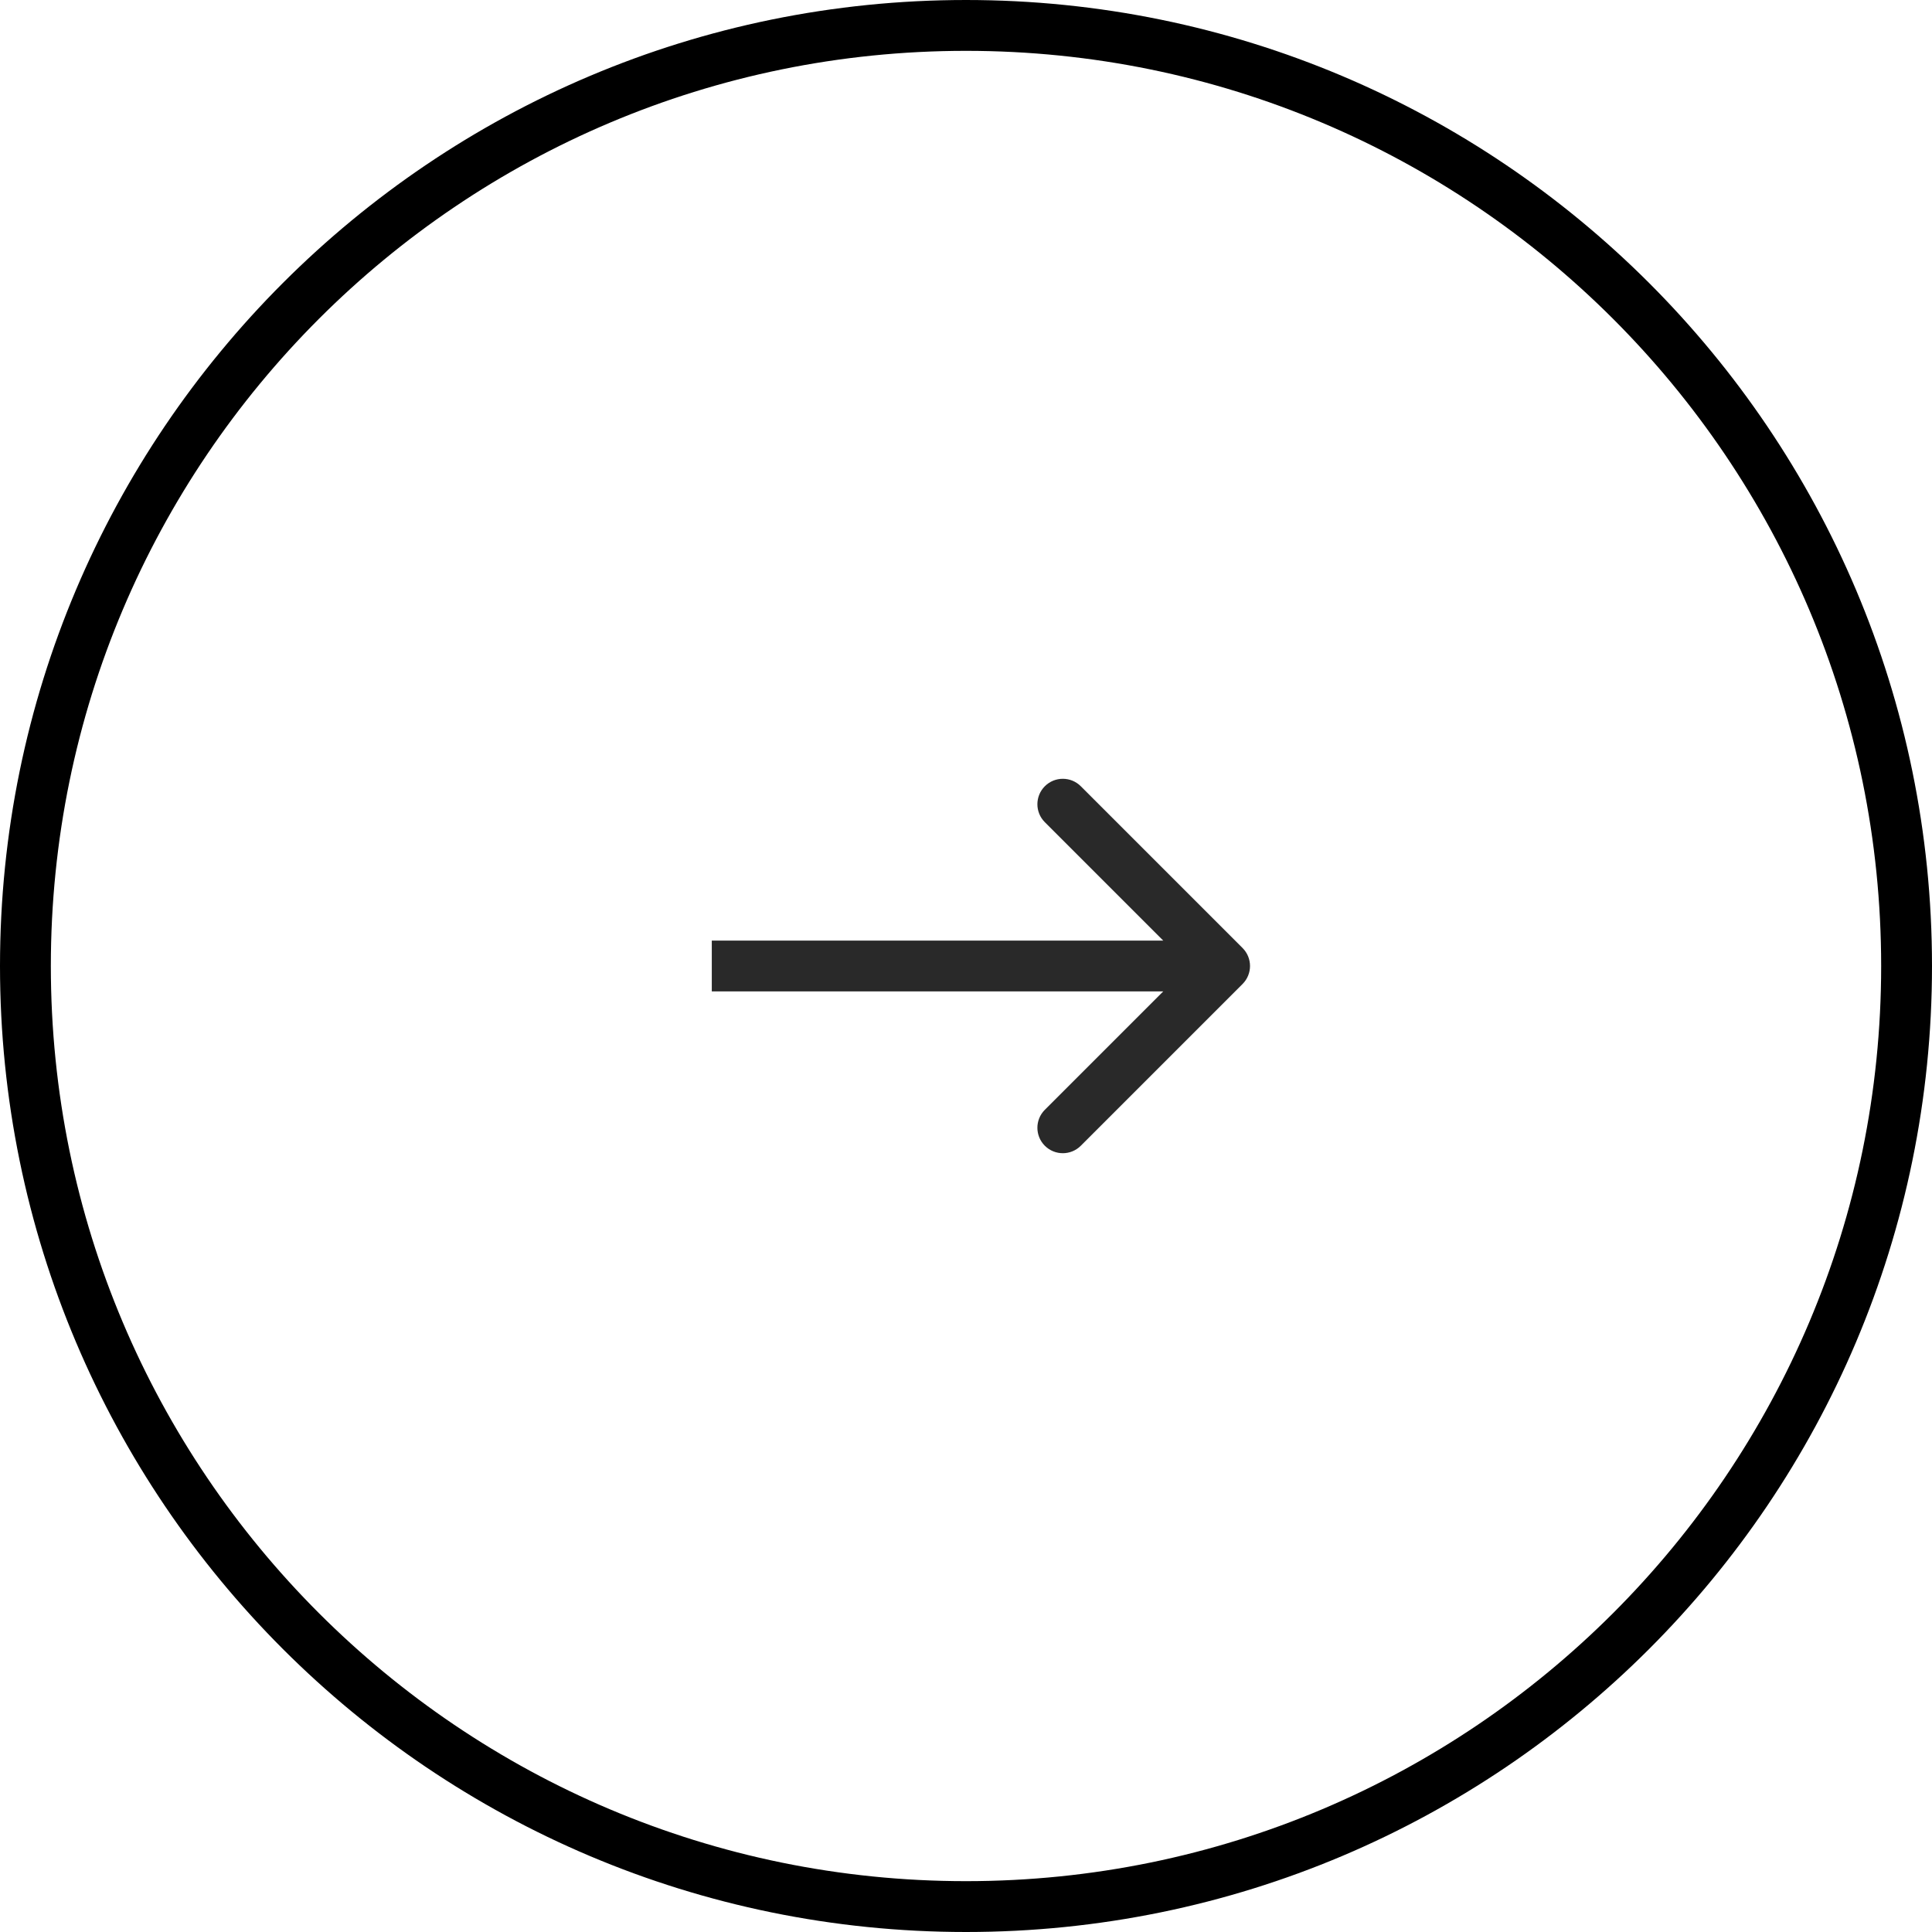
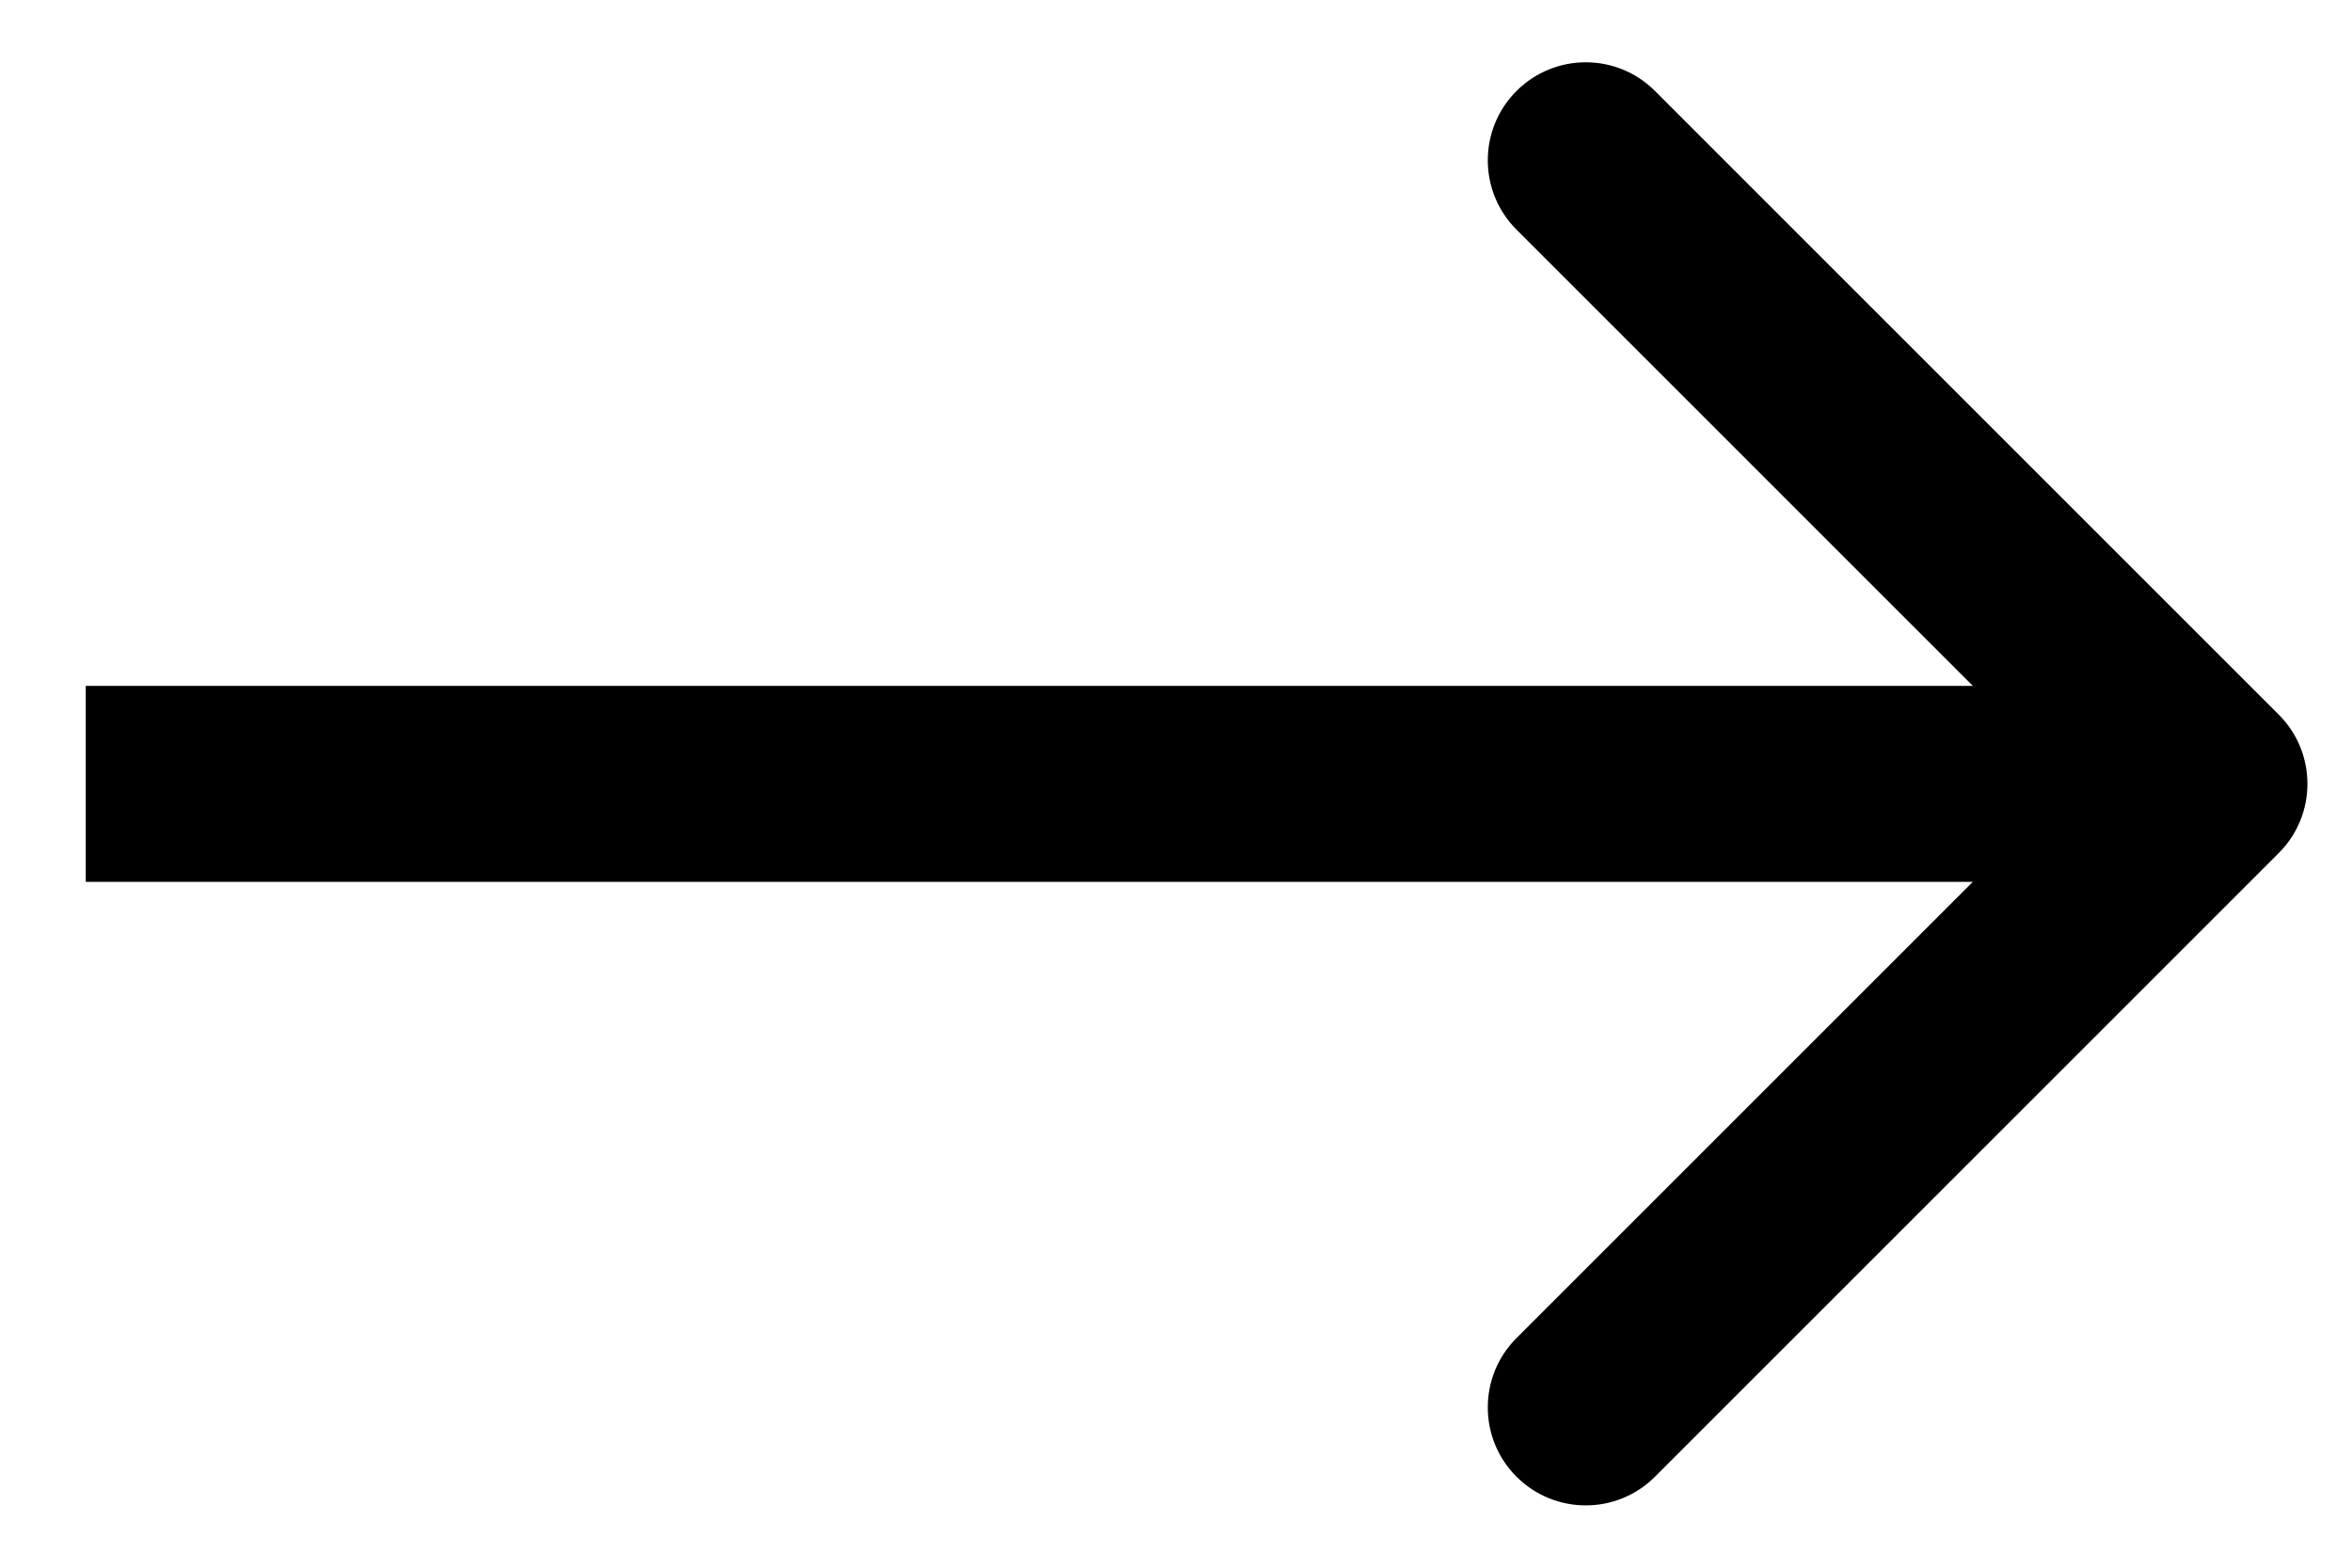
- <svg xmlns="http://www.w3.org/2000/svg" width="76" height="76" viewBox="0 0 76 76" fill="none">
-   <circle cx="38" cy="38" r="37" transform="rotate(-90 38 38)" stroke="black" stroke-width="2" />
-   <path d="M48.88 38.707C49.27 38.317 49.27 37.683 48.88 37.293L42.516 30.929C42.125 30.538 41.492 30.538 41.101 30.929C40.711 31.32 40.711 31.953 41.101 32.343L46.758 38L41.101 43.657C40.711 44.047 40.711 44.681 41.101 45.071C41.492 45.462 42.125 45.462 42.516 45.071L48.88 38.707ZM28 39L48.172 39L48.172 37L28 37L28 39Z" fill="#292929" />
+ <svg xmlns="http://www.w3.org/2000/svg" width="24" height="16" viewBox="0 0 24 16" fill="none">
+   <path d="M23.252 8.707C23.643 8.317 23.643 7.683 23.252 7.293L16.888 0.929C16.498 0.538 15.865 0.538 15.474 0.929C15.084 1.319 15.084 1.953 15.474 2.343L21.131 8L15.474 13.657C15.084 14.047 15.084 14.681 15.474 15.071C15.865 15.462 16.498 15.462 16.888 15.071L23.252 8.707ZM0.875 9L22.545 9L22.545 7L0.875 7L0.875 9Z" fill="currentColor" />
</svg>
